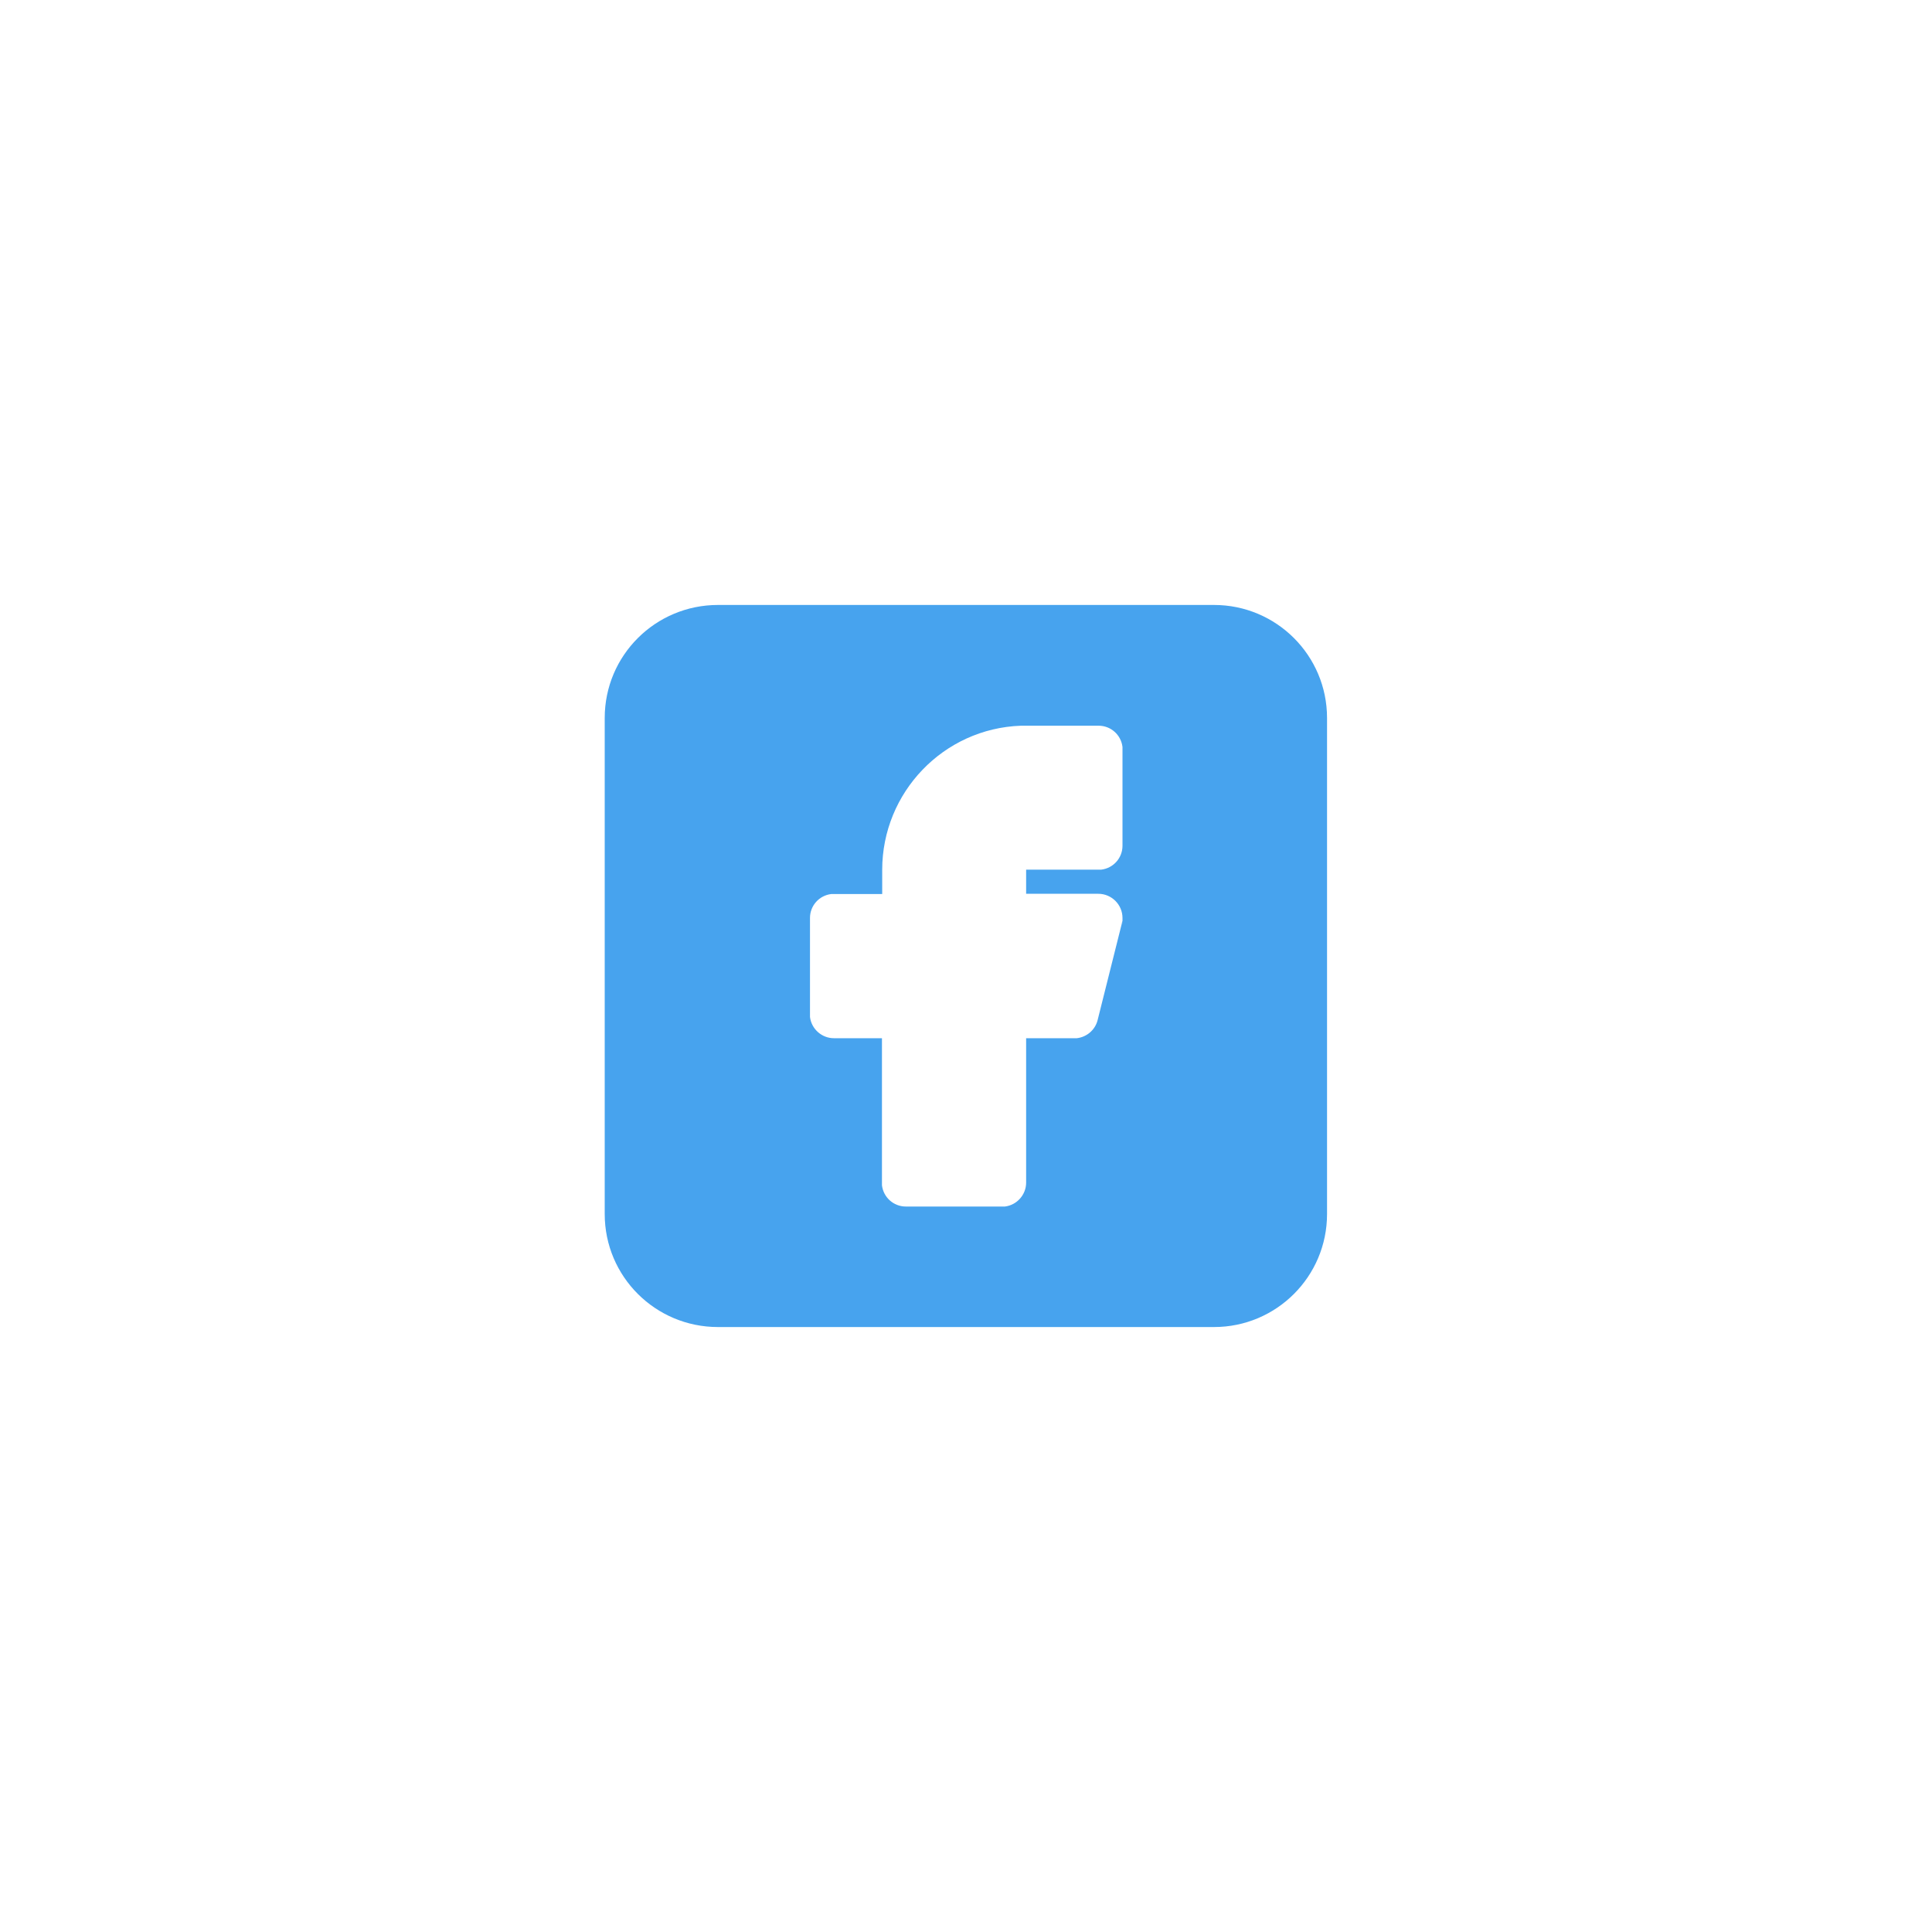
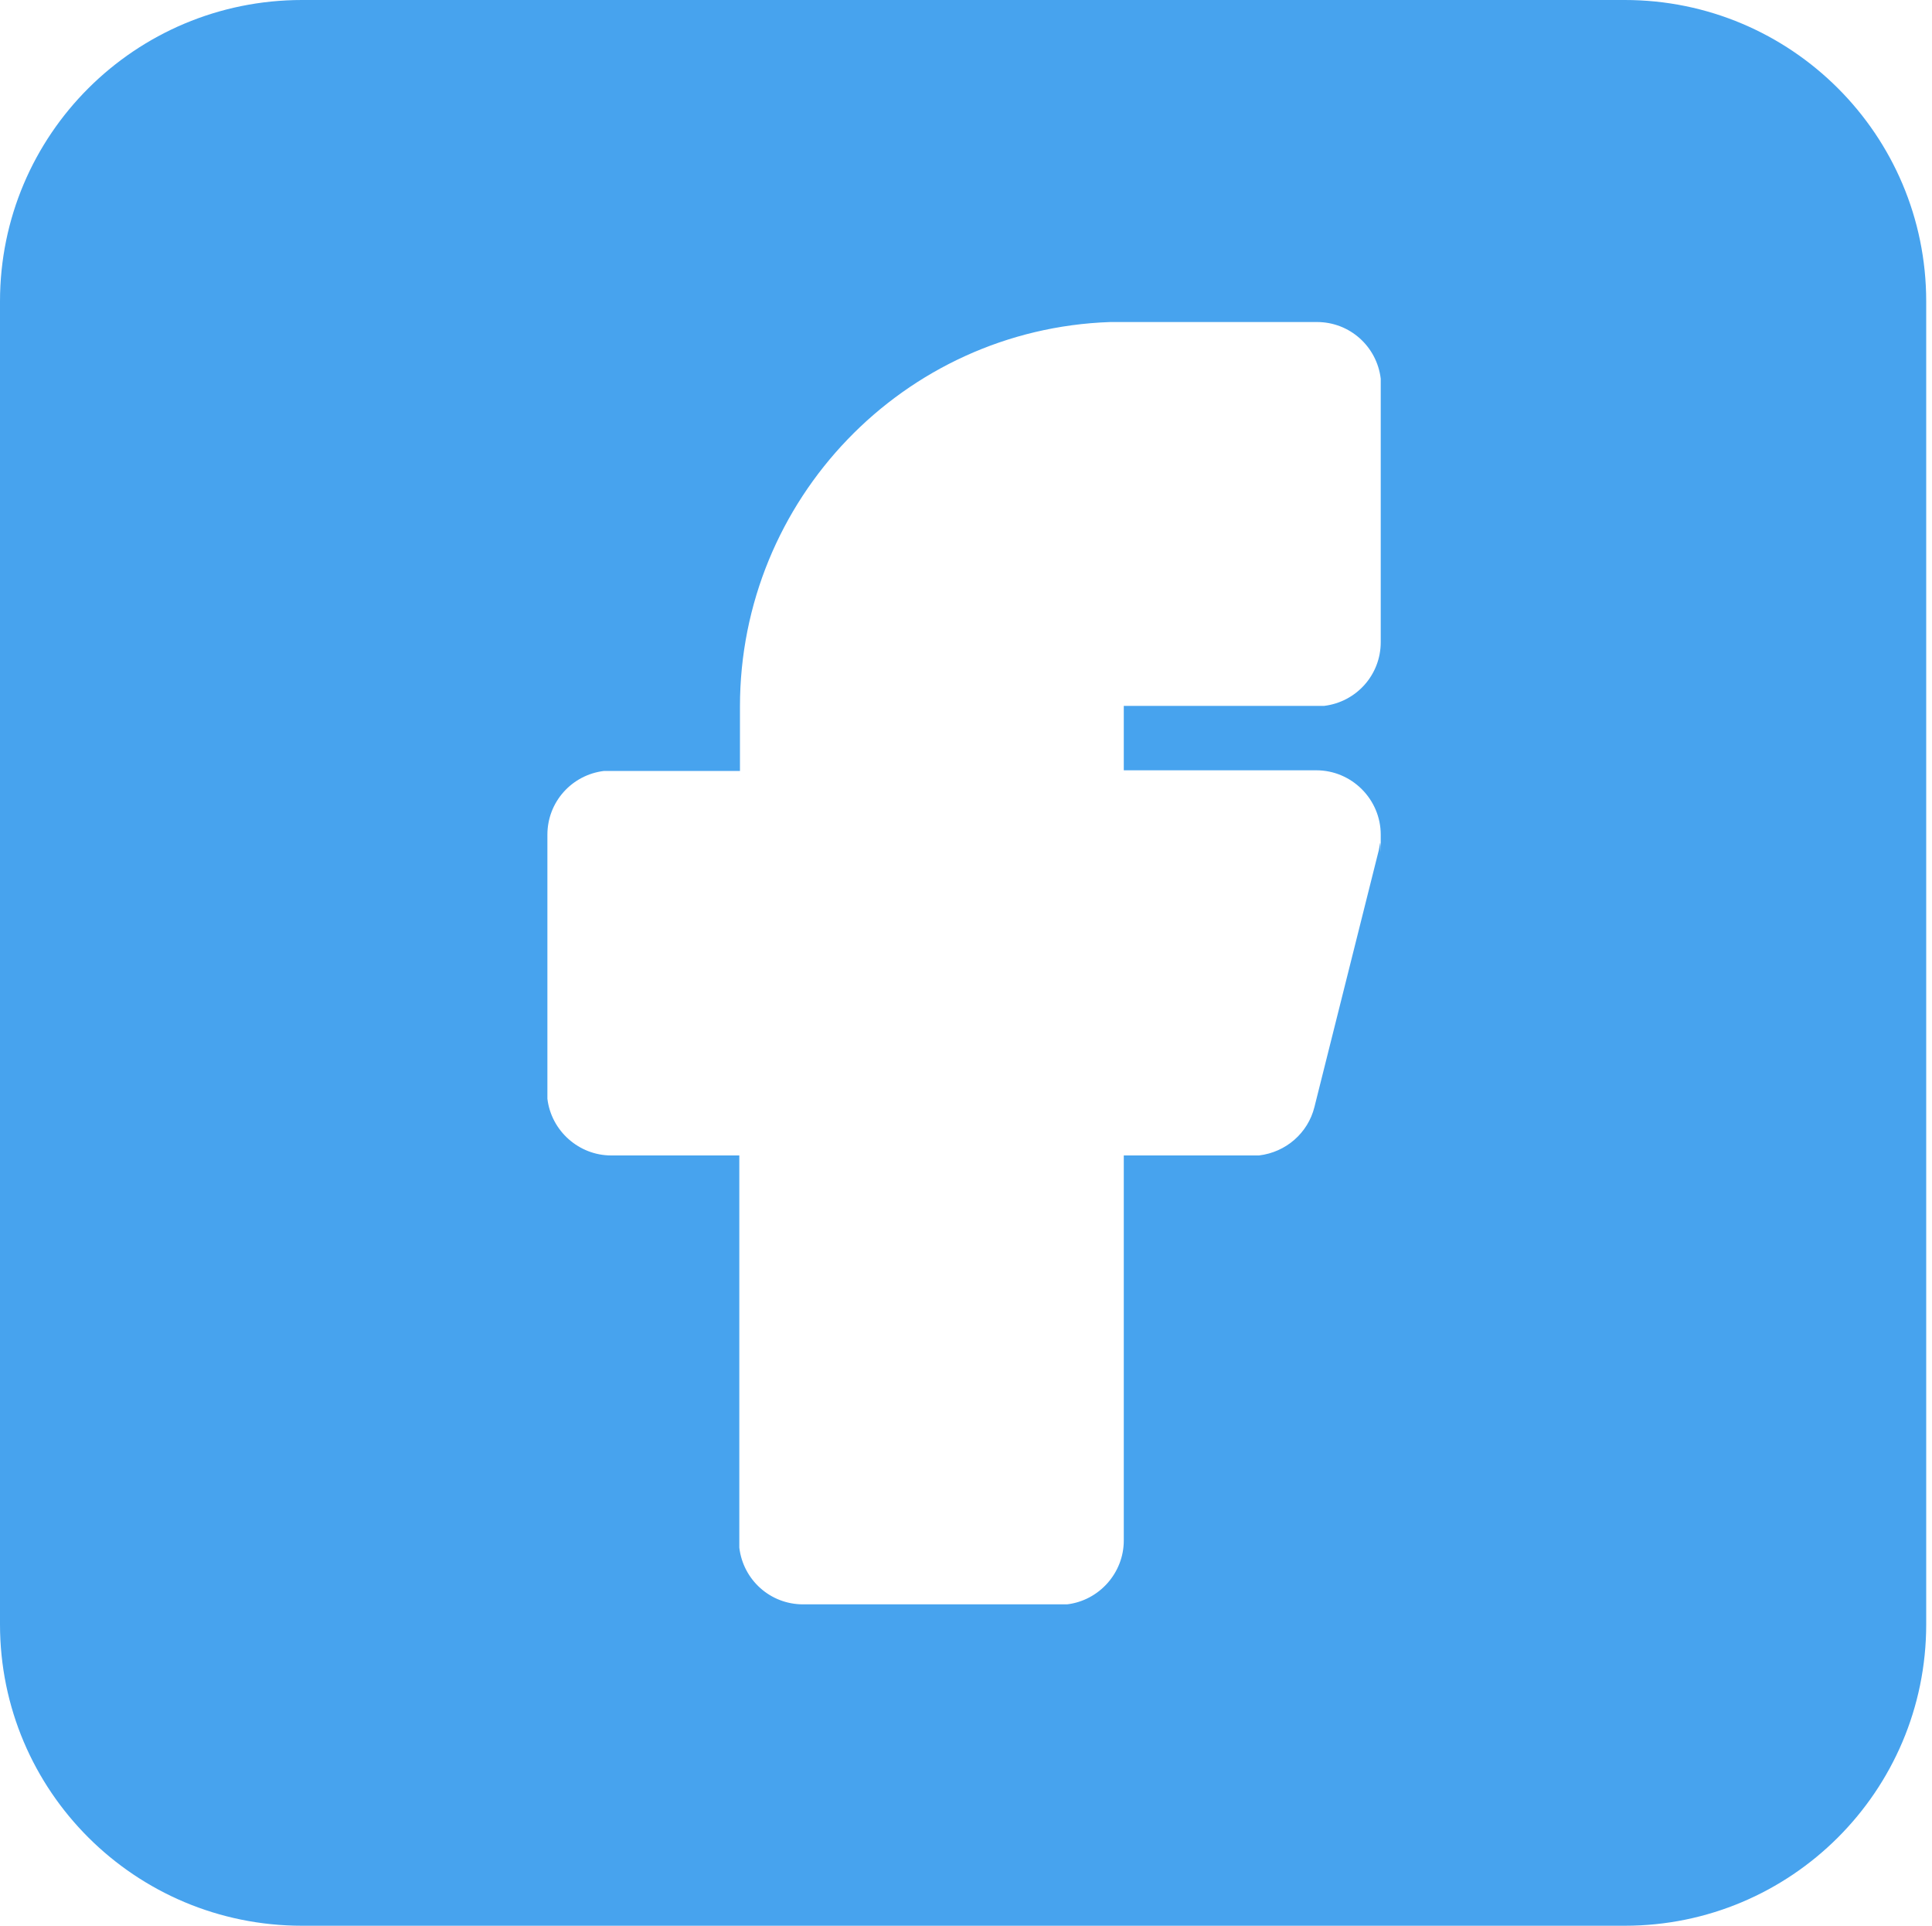
- <svg xmlns="http://www.w3.org/2000/svg" version="1.1" viewBox="0 0 800 800">
-   <defs>
-     <style>
-       .cls-1 {
-         fill: #47a3ee;
-       }
-     </style>
-   </defs>
-   <g>
-     <g id="Vrstva_1">
-       <path class="cls-1" d="M502.7,250.5h-205.4c-25.9,0-46.9,20.9-46.9,46.8v205.4c0,25.9,21,46.8,46.9,46.8h205.4c25.8,0,46.8-20.9,46.8-46.8v-205.4c0-25.9-21-46.8-46.8-46.8ZM464.8,350.2c0,5.1-3.8,9.3-8.8,9.9h-1.2c0,0-29.9,0-29.9,0v10h29.9c5.5,0,10,4.5,10,10s0,.8-.1,1.3l-.2,1.1-10,39.9c-1,4-4.4,7-8.6,7.5h-1.1c0,0-19.9,0-19.9,0v59.8c0,5-3.8,9.3-8.8,9.9h-1.2c0,0-39.8,0-39.8,0-5.1,0-9.3-3.8-9.9-8.8v-1.1c0,0,0-59.8,0-59.8h-19.9c-5,0-9.3-3.8-9.9-8.8v-1.2s0-39.8,0-39.8c0-5.1,3.8-9.3,8.8-9.9h1.2c0,0,19.9,0,19.9,0v-10c0-32.1,25.4-58.6,57.5-59.7h32.1c5.1,0,9.3,3.8,9.9,8.8v1.2c0,0,0,39.9,0,39.9Z" />
-     </g>
-   </g>
+ <svg xmlns="http://www.w3.org/2000/svg" width="300" height="299" viewBox="0 0 300 299" fill="none">
+   <path d="M252.3 0H46.9C21 0 0 20.9 0 46.8V252.2C0 278.1 21 299 46.9 299H252.3C278.1 299 299.1 278.1 299.1 252.2V46.8C299.1 20.9 278.1 0 252.3 0ZM214.4 99.7C214.4 104.8 210.6 109 205.6 109.6H204.4H174.5V119.6H204.4C209.9 119.6 214.4 124.1 214.4 129.6C214.4 135.1 214.4 130.4 214.3 130.9L214.1 132L204.1 171.9C203.1 175.9 199.7 178.9 195.5 179.4H194.4H174.5V239.2C174.5 244.2 170.7 248.5 165.7 249.1H164.5H124.7C119.6 249.1 115.4 245.3 114.8 240.3V239.2V179.4H94.9C89.9 179.4 85.6 175.6 85 170.6V169.4V129.6C85 124.5 88.8 120.3 93.8 119.7H95H114.9V109.7C114.9 77.6 140.3 51.1 172.4 50H204.5C209.6 50 213.8 53.8 214.4 58.8V60V99.9V99.7Z" fill="#47A3EE" />
</svg>
